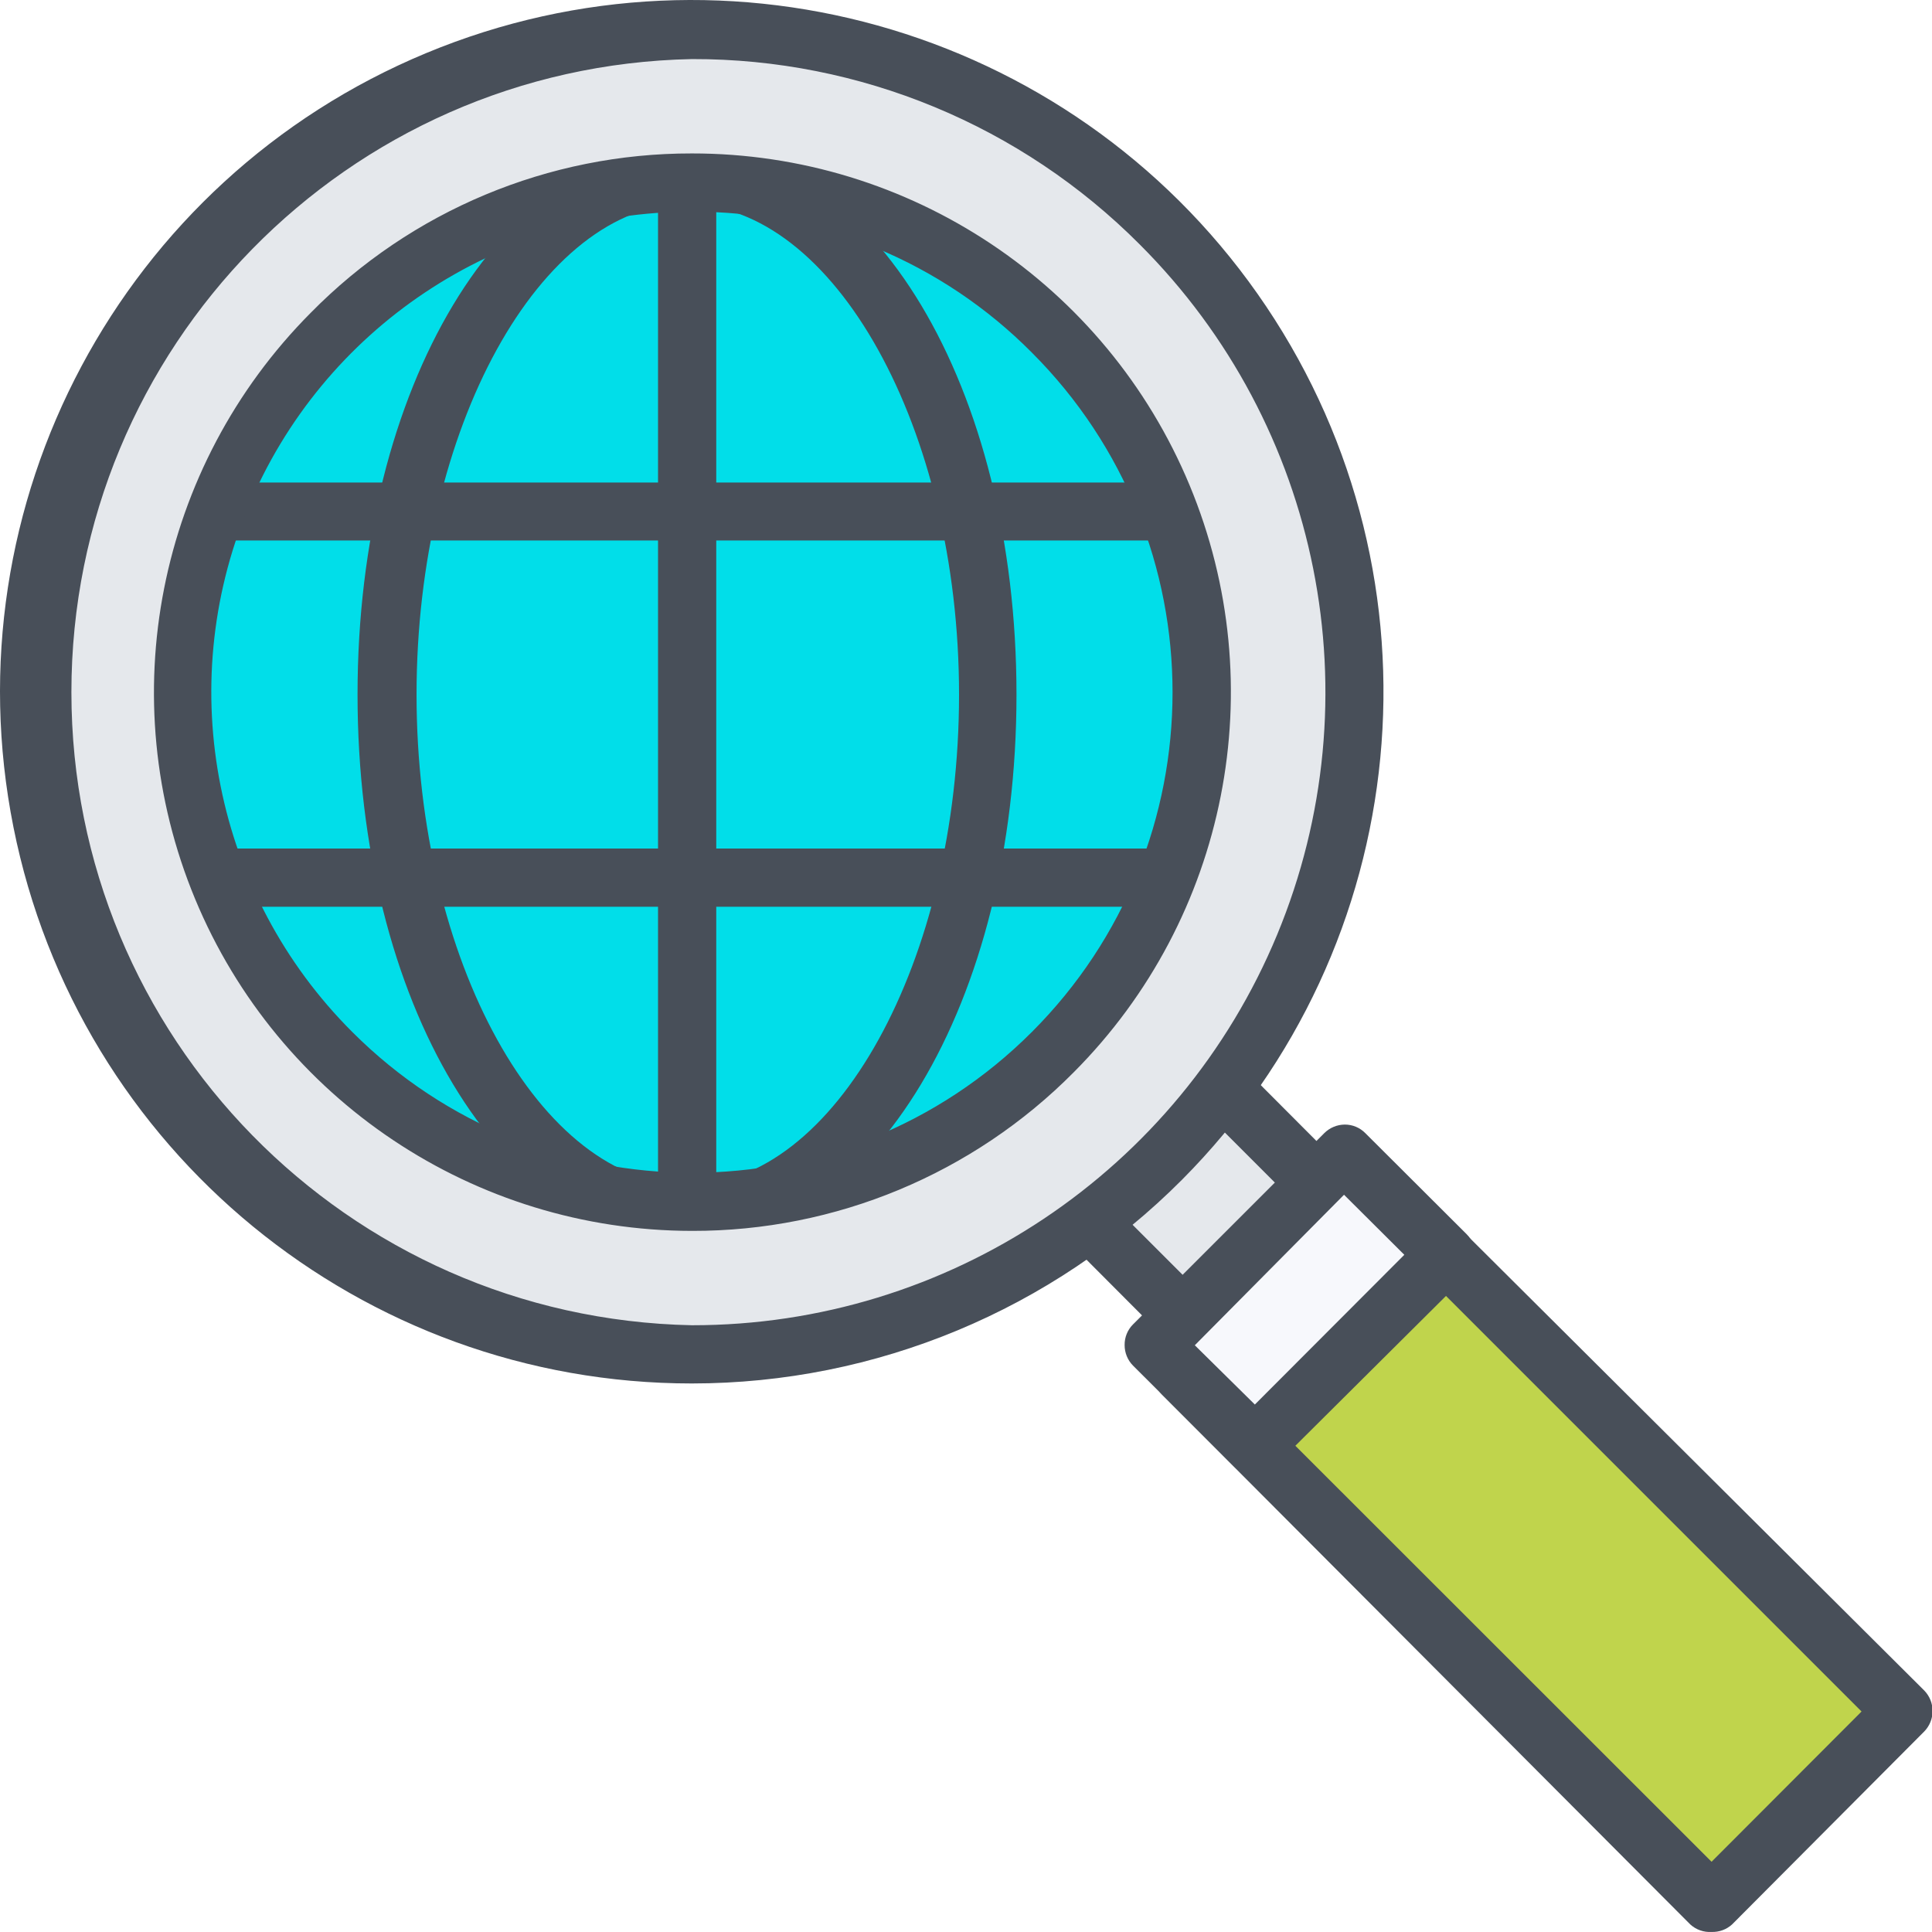
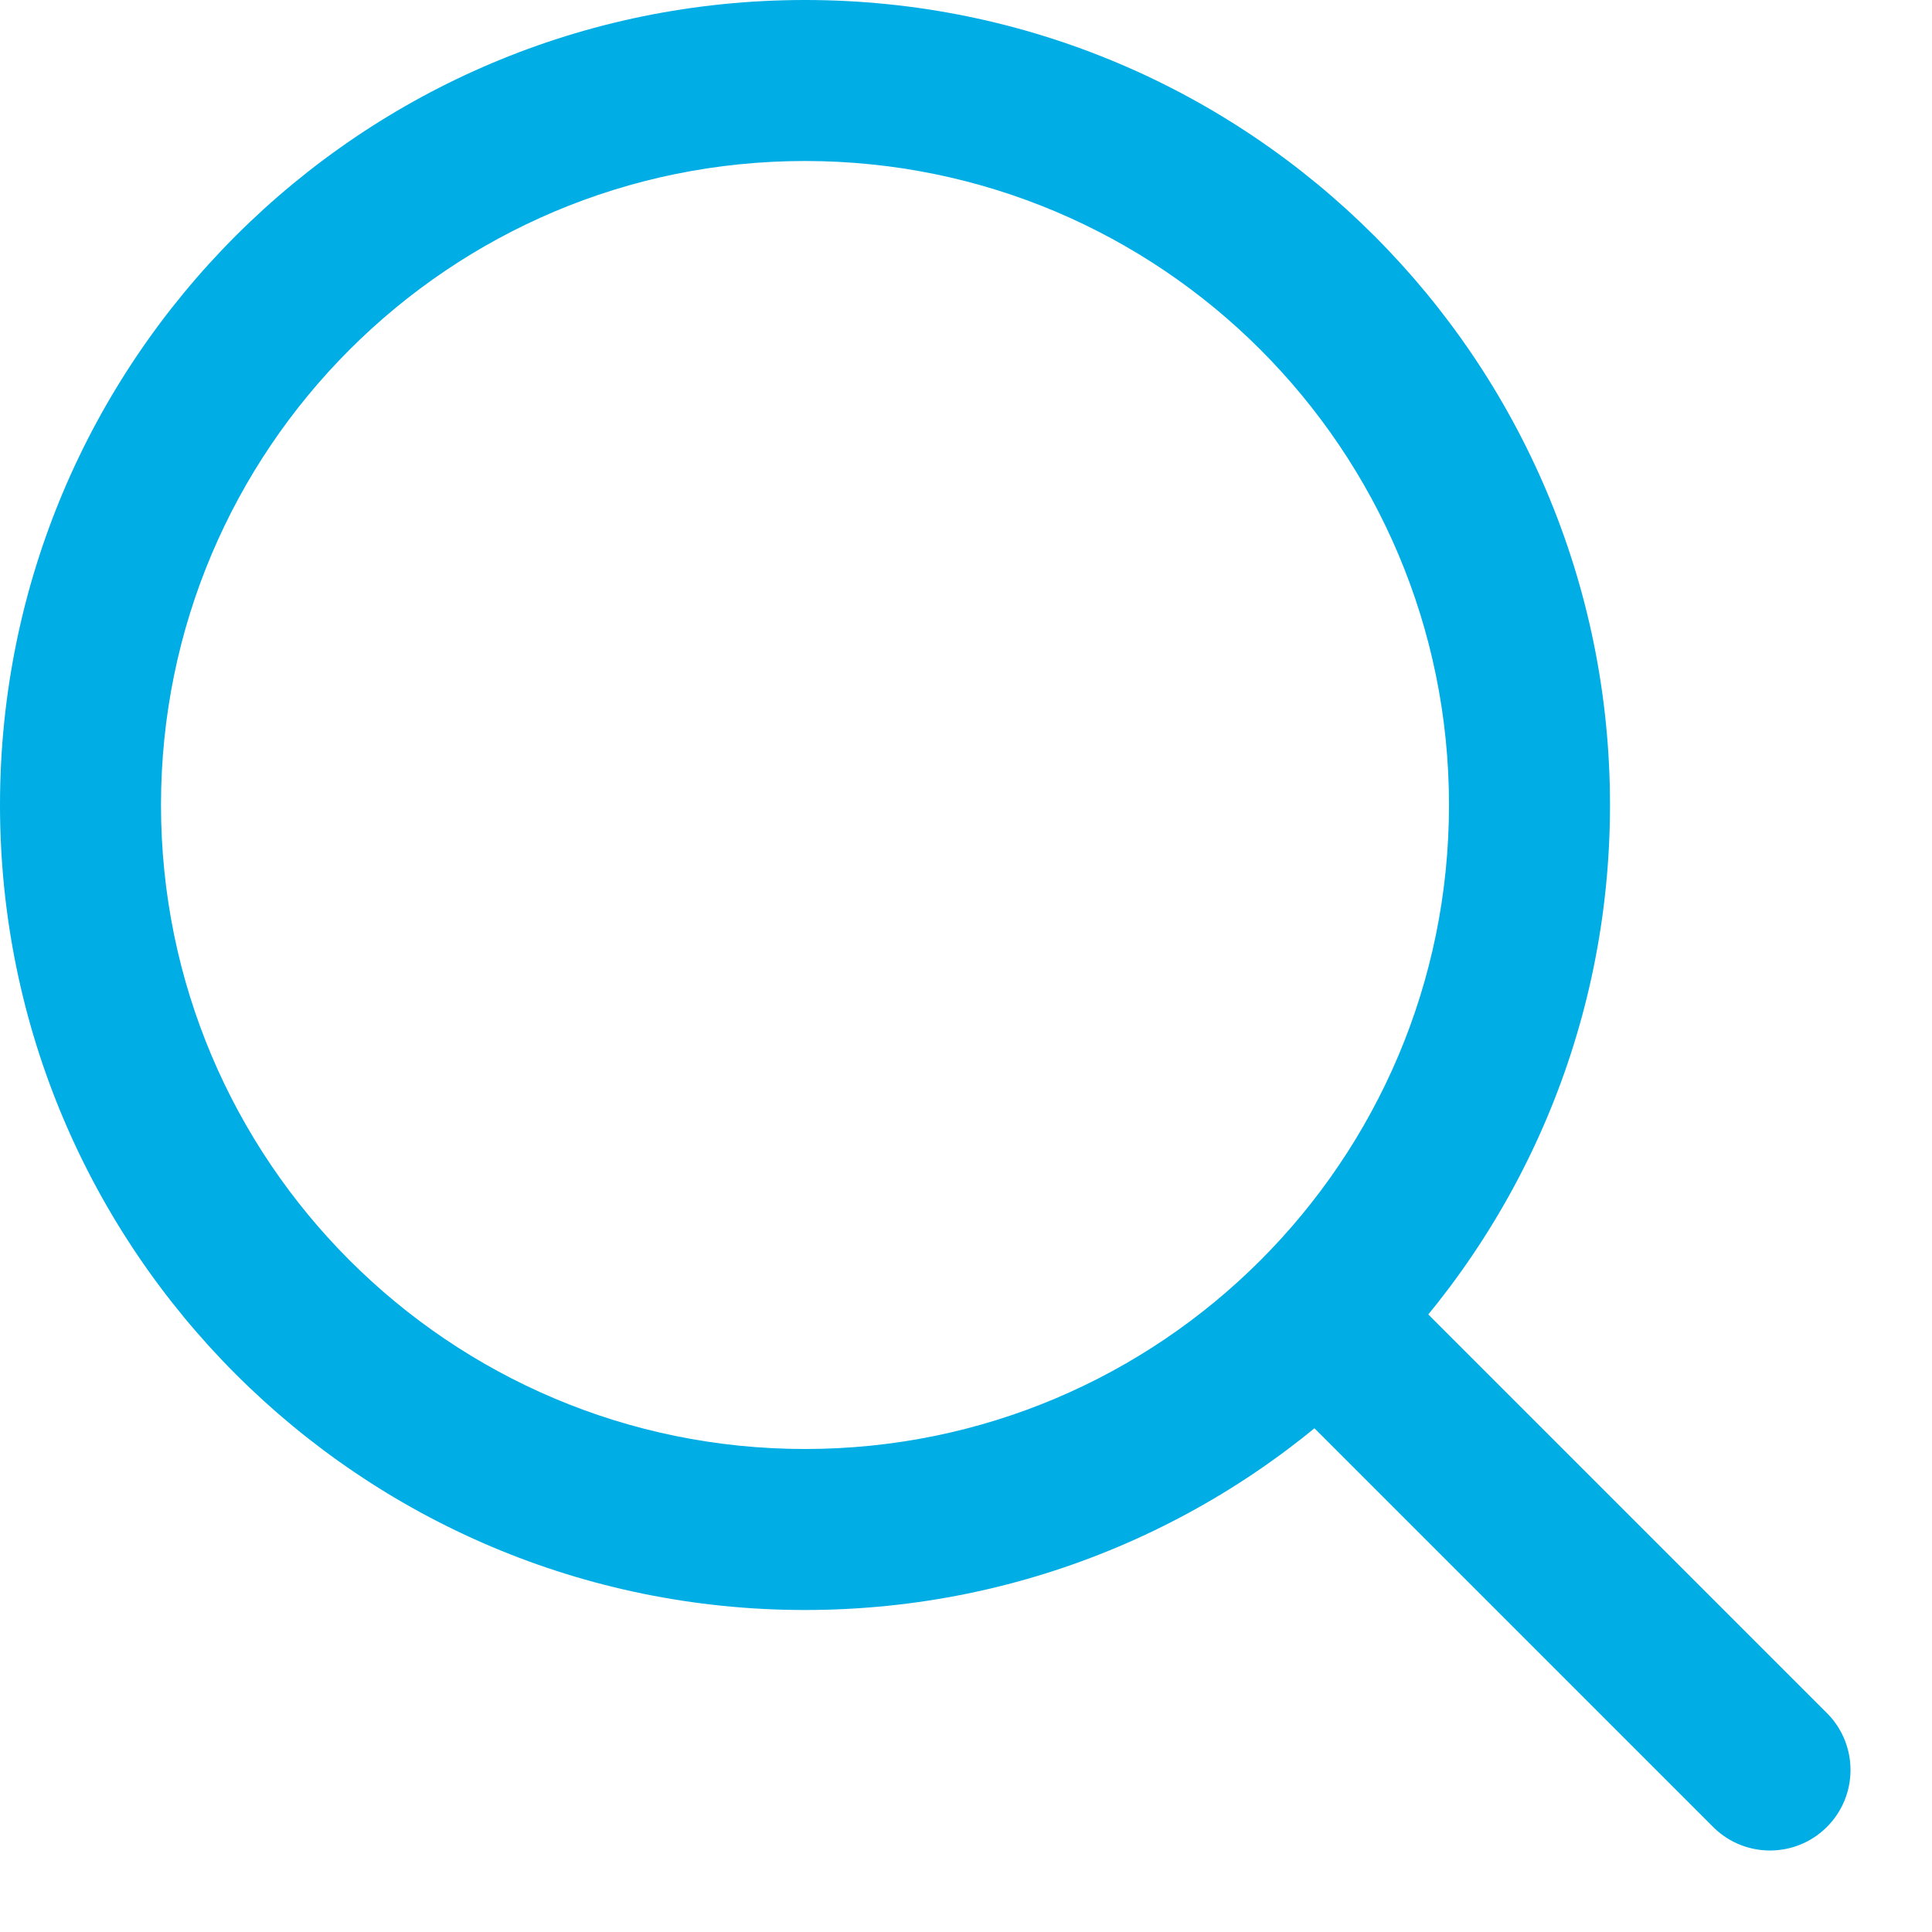
- <svg xmlns="http://www.w3.org/2000/svg" t="1747060988739" class="icon" viewBox="0 0 1024 1024" version="1.1" p-id="13650" width="200" height="200">
-   <path d="M631.068 368.168A266.867 266.867 0 1 1 364.201 101.301a266.867 266.867 0 0 1 266.867 266.867z" fill="#01DEE9" p-id="13651" />
-   <path d="M364.201 658.87a290.702 290.702 0 1 1 290.564-290.702 291.115 291.115 0 0 1-290.564 290.702z m0-551.094a259.841 259.841 0 1 0 259.841 260.392A260.116 260.116 0 0 0 364.201 108.327z" fill="#484F59" p-id="13652" />
-   <path d="M364.201 658.87c-97.957 0-174.697-127.716-174.697-290.702s76.74-290.702 174.697-290.702 174.559 127.716 174.559 290.702-76.74 290.702-174.559 290.702z m0-551.094C286.221 108.327 220.779 227.364 220.779 368.168s65.856 259.841 143.836 259.841 143.698-119.036 143.698-259.841S442.043 108.327 364.201 108.327z" fill="#484F59" p-id="13653" />
-   <path d="M364.201 658.87a15.431 15.431 0 0 1-15.431-15.431v-551.094a15.431 15.431 0 0 1 15.431-15.431 290.702 290.702 0 0 1 0 581.404z m15.431-550.13v518.855a259.841 259.841 0 0 0 0-518.855z" fill="#484F59" p-id="13654" />
-   <path d="M621.424 480.591H106.84a15.568 15.568 0 0 1-14.466-9.92 287.809 287.809 0 0 1 0-205.007 15.568 15.568 0 0 1 14.466-9.92h514.584a15.431 15.431 0 0 1 14.466 9.92 287.809 287.809 0 0 1 0 205.007 15.431 15.431 0 0 1-14.466 9.92zM117.724 449.73H610.678a255.983 255.983 0 0 0 0-163.262H117.724a255.983 255.983 0 0 0 0 163.262z" fill="#484F59" p-id="13655" />
-   <path d="M561.52 632.321l70.609-70.636 280.328 280.231-70.609 70.636z" fill="#E5E8EC" p-id="13656" />
-   <path d="M841.999 928.08a15.706 15.706 0 0 1-11.022-4.547L551.435 643.164a15.293 15.293 0 0 1 0-21.768l70.678-70.678a15.844 15.844 0 0 1 21.768 0L923.424 831.087a15.293 15.293 0 0 1 0 21.768L852.884 923.533a15.568 15.568 0 0 1-10.884 4.547zM583.399 632.28l258.601 258.463 48.772-48.772-258.463-258.601z" fill="#484F59" p-id="13657" />
-   <path d="M614.949 118.66a350.771 350.771 0 1 0 102.917 247.992 349.256 349.256 0 0 0-102.917-247.992z m-56.763 438.671a270.036 270.036 0 1 1-382.597-381.081 270.036 270.036 0 1 1 382.597 381.081z" fill="#E5E8EC" p-id="13658" />
-   <path d="M366.681 733.268a366.615 366.615 0 1 1 259.841-108.014 366.753 366.753 0 0 1-259.841 108.014z m0-701.956a335.616 335.616 0 0 0 0 671.095A335.478 335.478 0 0 0 604.065 129.544 333.687 333.687 0 0 0 366.819 31.312z m0 621.083A285.329 285.329 0 0 1 164.705 165.779a282.711 282.711 0 0 1 201.976-84.455 285.467 285.467 0 0 1 202.527 486.892 283.951 283.951 0 0 1-202.389 84.18zM366.819 96.892v15.293a254.605 254.605 0 0 0-180.07 434.813 254.605 254.605 0 1 0 360.14-360.14A252.539 252.539 0 0 0 366.819 112.185z" fill="#484F59" p-id="13659" />
-   <path d="M626.783 728.198l101.401-101.415 280.286 280.273-101.401 101.415z" fill="#C0D44C" p-id="13660" />
-   <path d="M907.166 1023.97A15.293 15.293 0 0 1 895.869 1019.975L615.913 739.192a15.568 15.568 0 0 1-4.547-10.884 15.293 15.293 0 0 1 4.547-10.884L716.763 615.885a15.844 15.844 0 0 1 21.768 0L1019.865 895.978a15.568 15.568 0 0 1 0 21.768L918.05 1019.975a15.293 15.293 0 0 1-10.884 3.995zM648.565 728.308l258.601 258.463 79.495-79.633-258.463-258.463z" fill="#484F59" p-id="13661" />
-   <path d="M611.422 712.809l101.401-101.401 53.69 53.677-101.415 101.401z" fill="#F7F8FC" p-id="13662" />
-   <path d="M665.098 781.902a15.293 15.293 0 0 1-10.884-4.547l-53.732-53.594a15.431 15.431 0 0 1-4.409-10.884 15.155 15.155 0 0 1 4.409-10.884l101.401-101.401a15.568 15.568 0 0 1 10.884-4.547 15.155 15.155 0 0 1 10.884 4.547l53.732 53.594a15.568 15.568 0 0 1 0 21.768L675.431 777.355a15.293 15.293 0 0 1-10.333 4.547z m-31.826-68.887L665.098 744.428 744.318 665.07l-31.963-31.826z" fill="#484F59" p-id="13663" />
+ <svg xmlns="http://www.w3.org/2000/svg" t="1747198029063" class="icon" viewBox="0 0 1024 1024" version="1.1" p-id="15976" width="200" height="200">
+   <path d="M426.667 853.333c235.648 0 426.667-191.019 426.667-426.667S662.315 0 426.667 0 0 191.019 0 426.667s191.019 426.667 426.667 426.667z m0-85.333a341.333 341.333 0 1 1 0-682.667 341.333 341.333 0 0 1 0 682.667z" fill="#00ADE5" p-id="15977" />
+   <path d="M695.168 755.499l213.333 213.333a42.667 42.667 0 0 0 60.331-60.331l-213.333-213.333a42.667 42.667 0 0 0-60.331 60.331z" fill="#00ADE5" p-id="15978" />
</svg>
